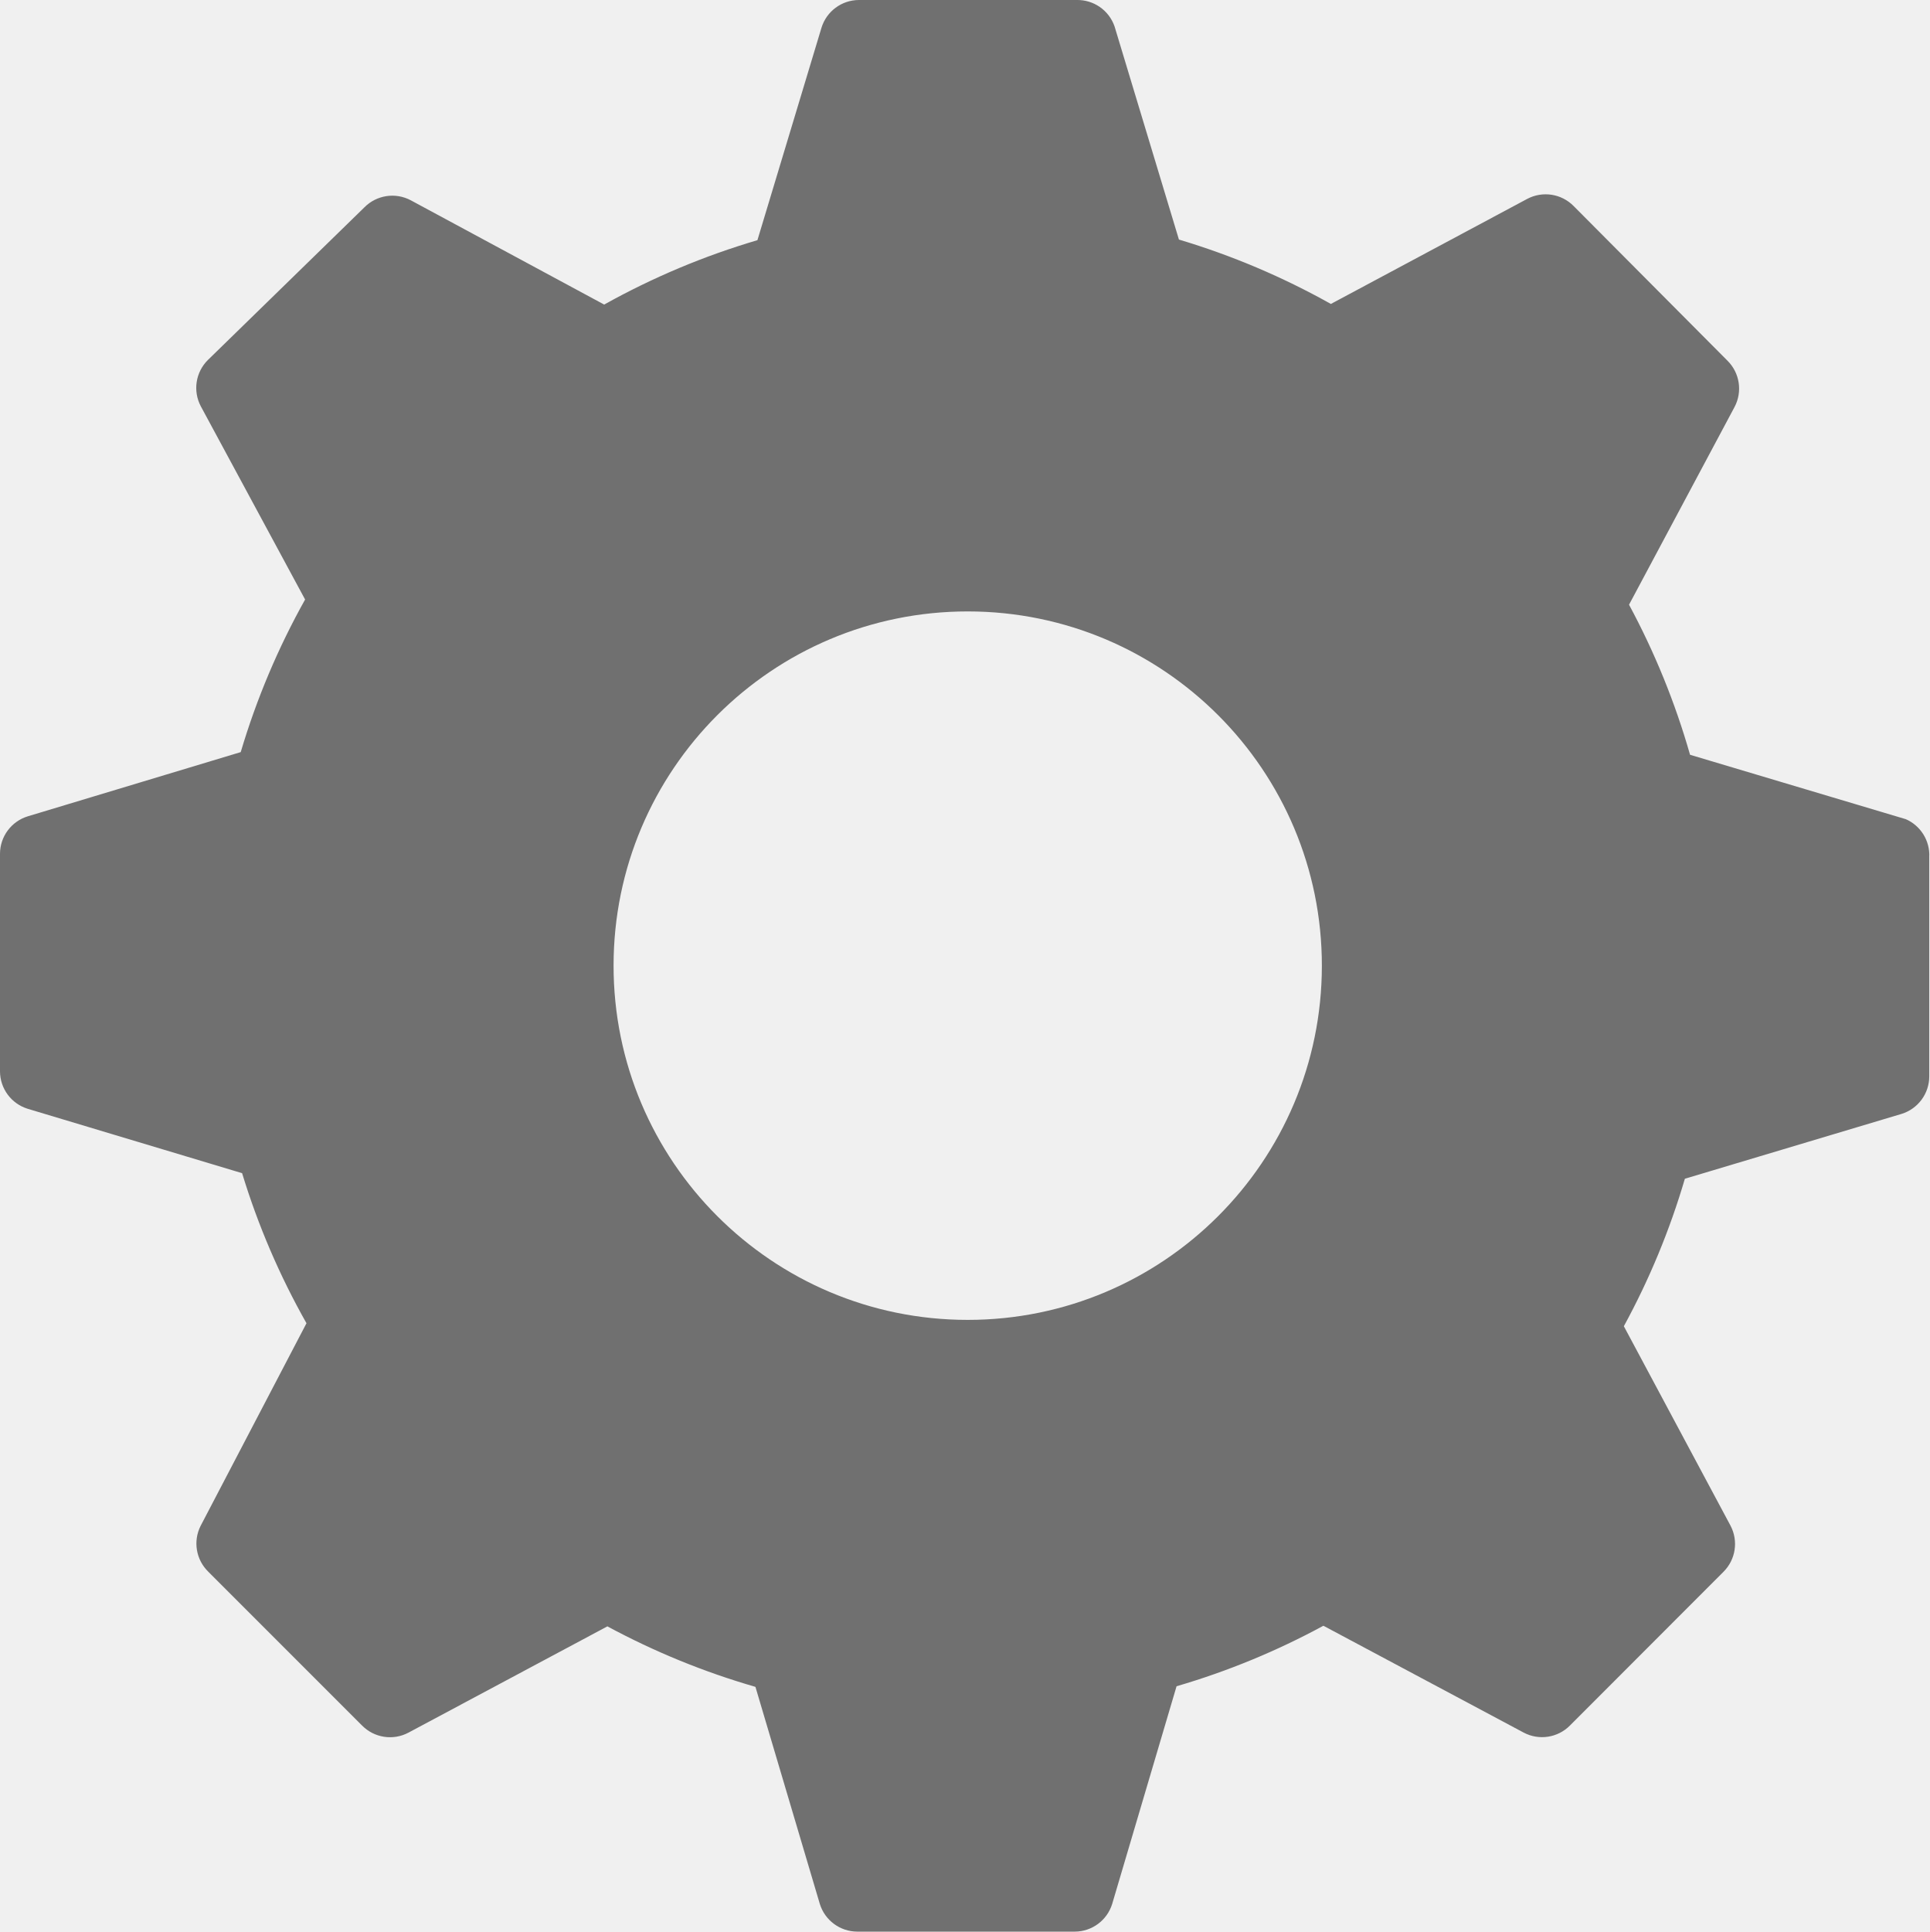
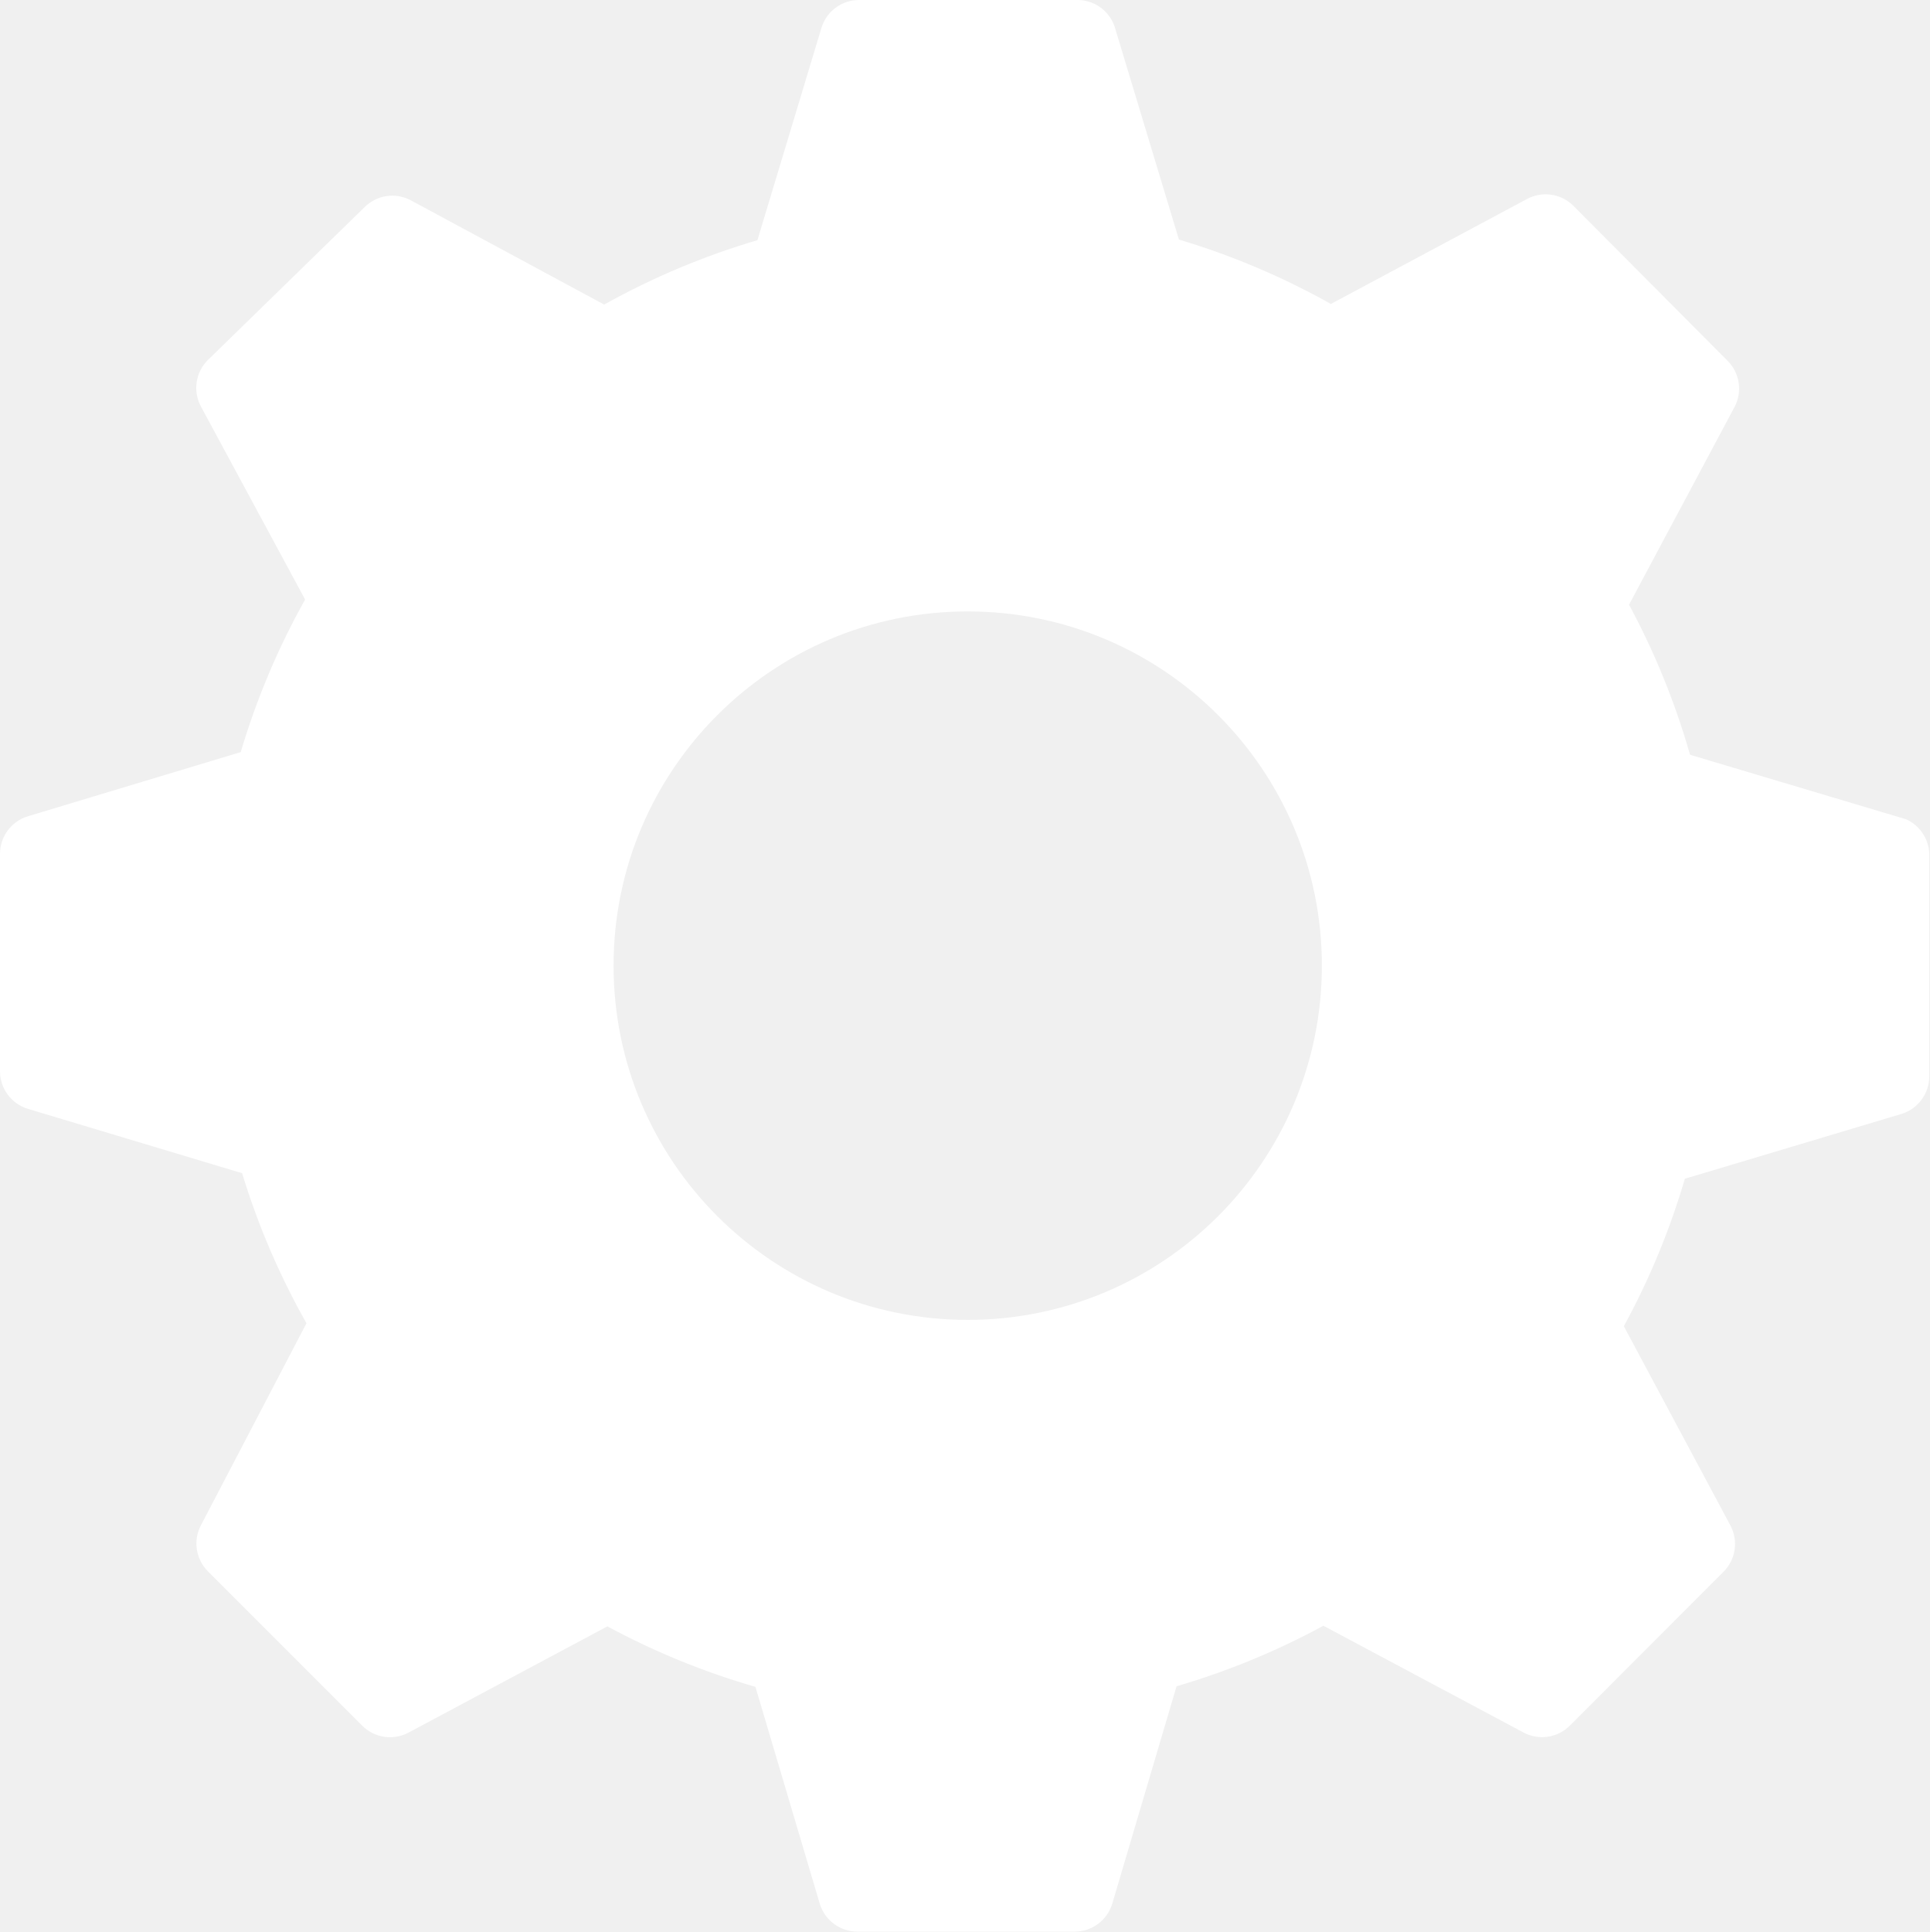
<svg xmlns="http://www.w3.org/2000/svg" width="25.298" height="25.323" viewBox="0 0 25.298 25.323">
-   <path id="Einstellungen_Logo" data-name="Einstellungen Logo" d="M27.955,13.737l-2.828-.844a9.834,9.834,0,0,0-.8-1.967L25.71,8.335a.515.515,0,0,0-.093-.608L23.6,5.7a.515.515,0,0,0-.608-.093L20.418,6.984a9.808,9.808,0,0,0-1.992-.844l-.844-2.794a.515.515,0,0,0-.5-.346H14.23a.515.515,0,0,0-.49.363L12.9,6.148a9.817,9.817,0,0,0-2.009.844L8.355,5.625a.515.515,0,0,0-.608.093l-2.051,2a.515.515,0,0,0-.093.608l1.367,2.532a9.817,9.817,0,0,0-.844,2L3.333,13.7a.515.515,0,0,0-.363.49v2.853a.515.515,0,0,0,.363.49l2.811.844a9.808,9.808,0,0,0,.844,1.967L5.6,23A.515.515,0,0,0,5.7,23.6l2.017,2.017a.515.515,0,0,0,.608.093l2.608-1.393a9.834,9.834,0,0,0,1.941.793l.844,2.845a.515.515,0,0,0,.49.363h2.853a.515.515,0,0,0,.49-.363l.844-2.853a9.817,9.817,0,0,0,1.925-.793l2.625,1.4a.515.515,0,0,0,.608-.093L25.567,23.6A.515.515,0,0,0,25.659,23l-1.4-2.617a9.817,9.817,0,0,0,.8-1.933L27.9,17.6a.515.515,0,0,0,.363-.49V14.235a.515.515,0,0,0-.312-.5ZM15.657,20.3A4.643,4.643,0,1,1,20.3,15.662,4.643,4.643,0,0,1,15.657,20.3Z" transform="translate(-2.97 -3)" fill="#707070" />
+   <path id="Einstellungen_Logo" data-name="Einstellungen Logo" d="M27.955,13.737l-2.828-.844a9.834,9.834,0,0,0-.8-1.967L25.71,8.335a.515.515,0,0,0-.093-.608L23.6,5.7a.515.515,0,0,0-.608-.093L20.418,6.984a9.808,9.808,0,0,0-1.992-.844l-.844-2.794a.515.515,0,0,0-.5-.346H14.23a.515.515,0,0,0-.49.363L12.9,6.148a9.817,9.817,0,0,0-2.009.844L8.355,5.625a.515.515,0,0,0-.608.093l-2.051,2a.515.515,0,0,0-.093.608l1.367,2.532a9.817,9.817,0,0,0-.844,2L3.333,13.7a.515.515,0,0,0-.363.49v2.853a.515.515,0,0,0,.363.49l2.811.844a9.808,9.808,0,0,0,.844,1.967L5.6,23A.515.515,0,0,0,5.7,23.6l2.017,2.017a.515.515,0,0,0,.608.093l2.608-1.393a9.834,9.834,0,0,0,1.941.793l.844,2.845a.515.515,0,0,0,.49.363h2.853a.515.515,0,0,0,.49-.363l.844-2.853a9.817,9.817,0,0,0,1.925-.793l2.625,1.4a.515.515,0,0,0,.608-.093L25.567,23.6A.515.515,0,0,0,25.659,23l-1.4-2.617a9.817,9.817,0,0,0,.8-1.933L27.9,17.6a.515.515,0,0,0,.363-.49V14.235a.515.515,0,0,0-.312-.5ZM15.657,20.3A4.643,4.643,0,1,1,20.3,15.662,4.643,4.643,0,0,1,15.657,20.3Z" transform="translate(-2.97 -3)" fill="#FFFFFF" />
</svg>
